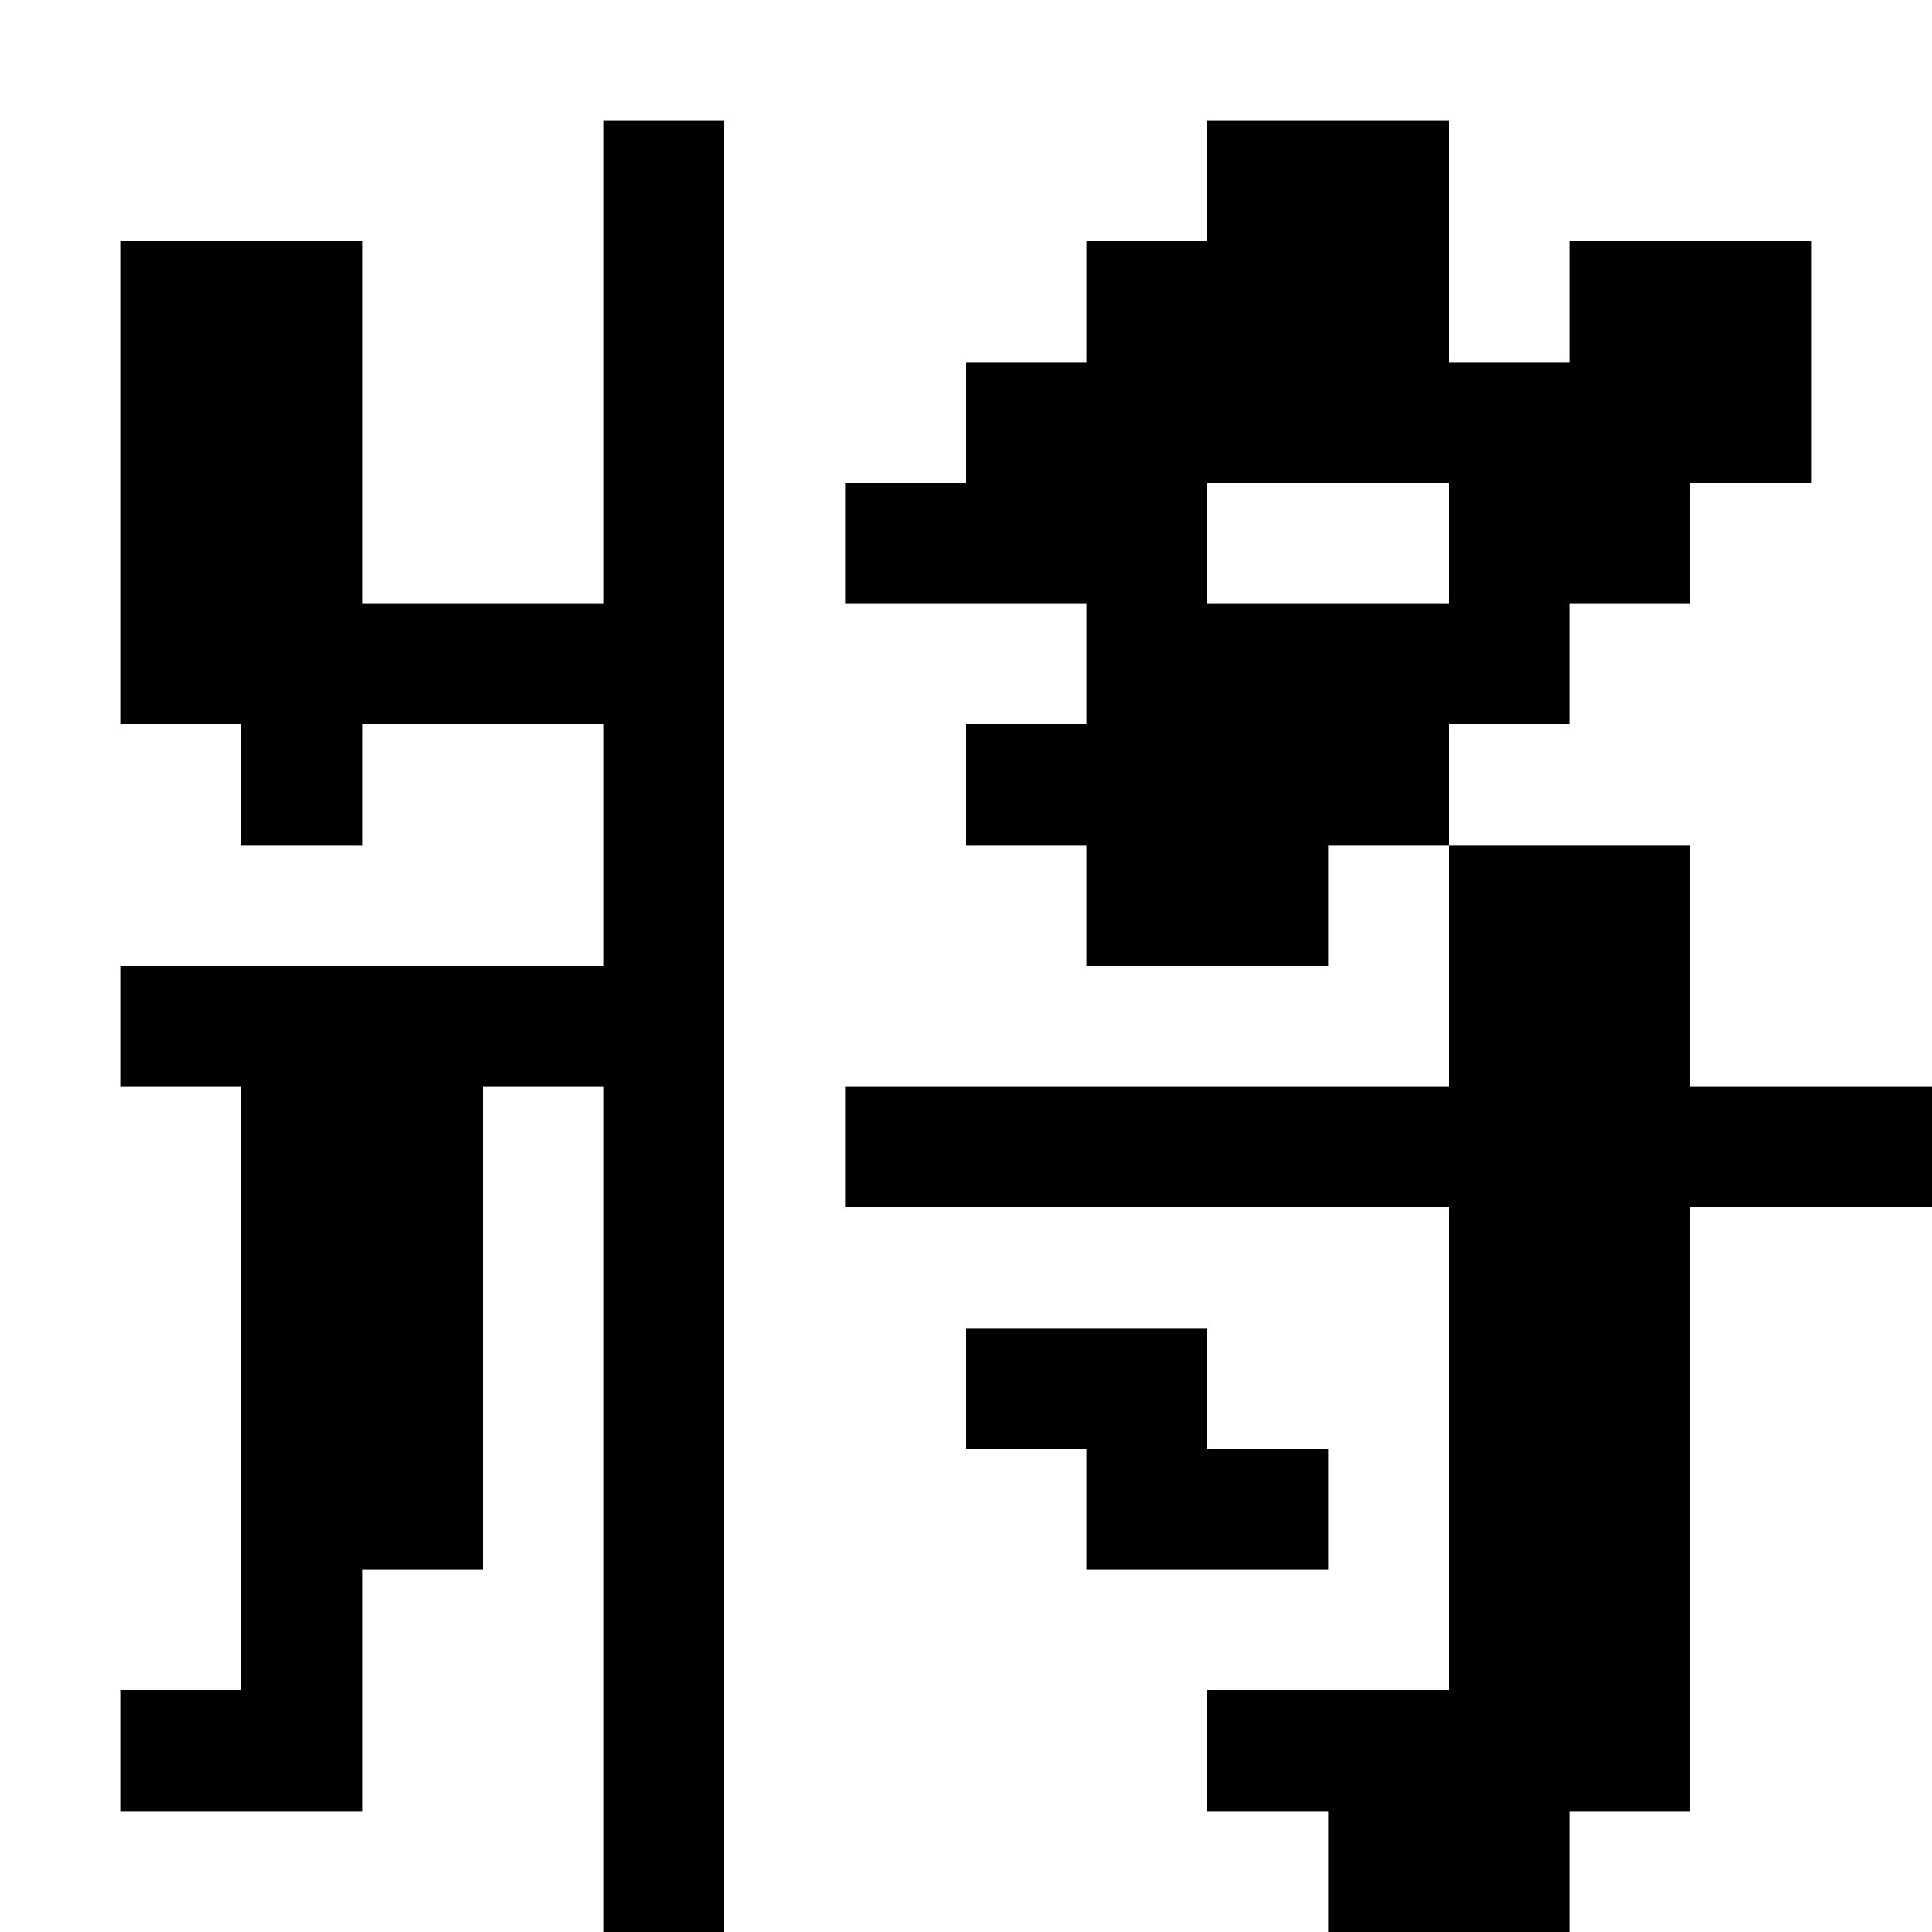
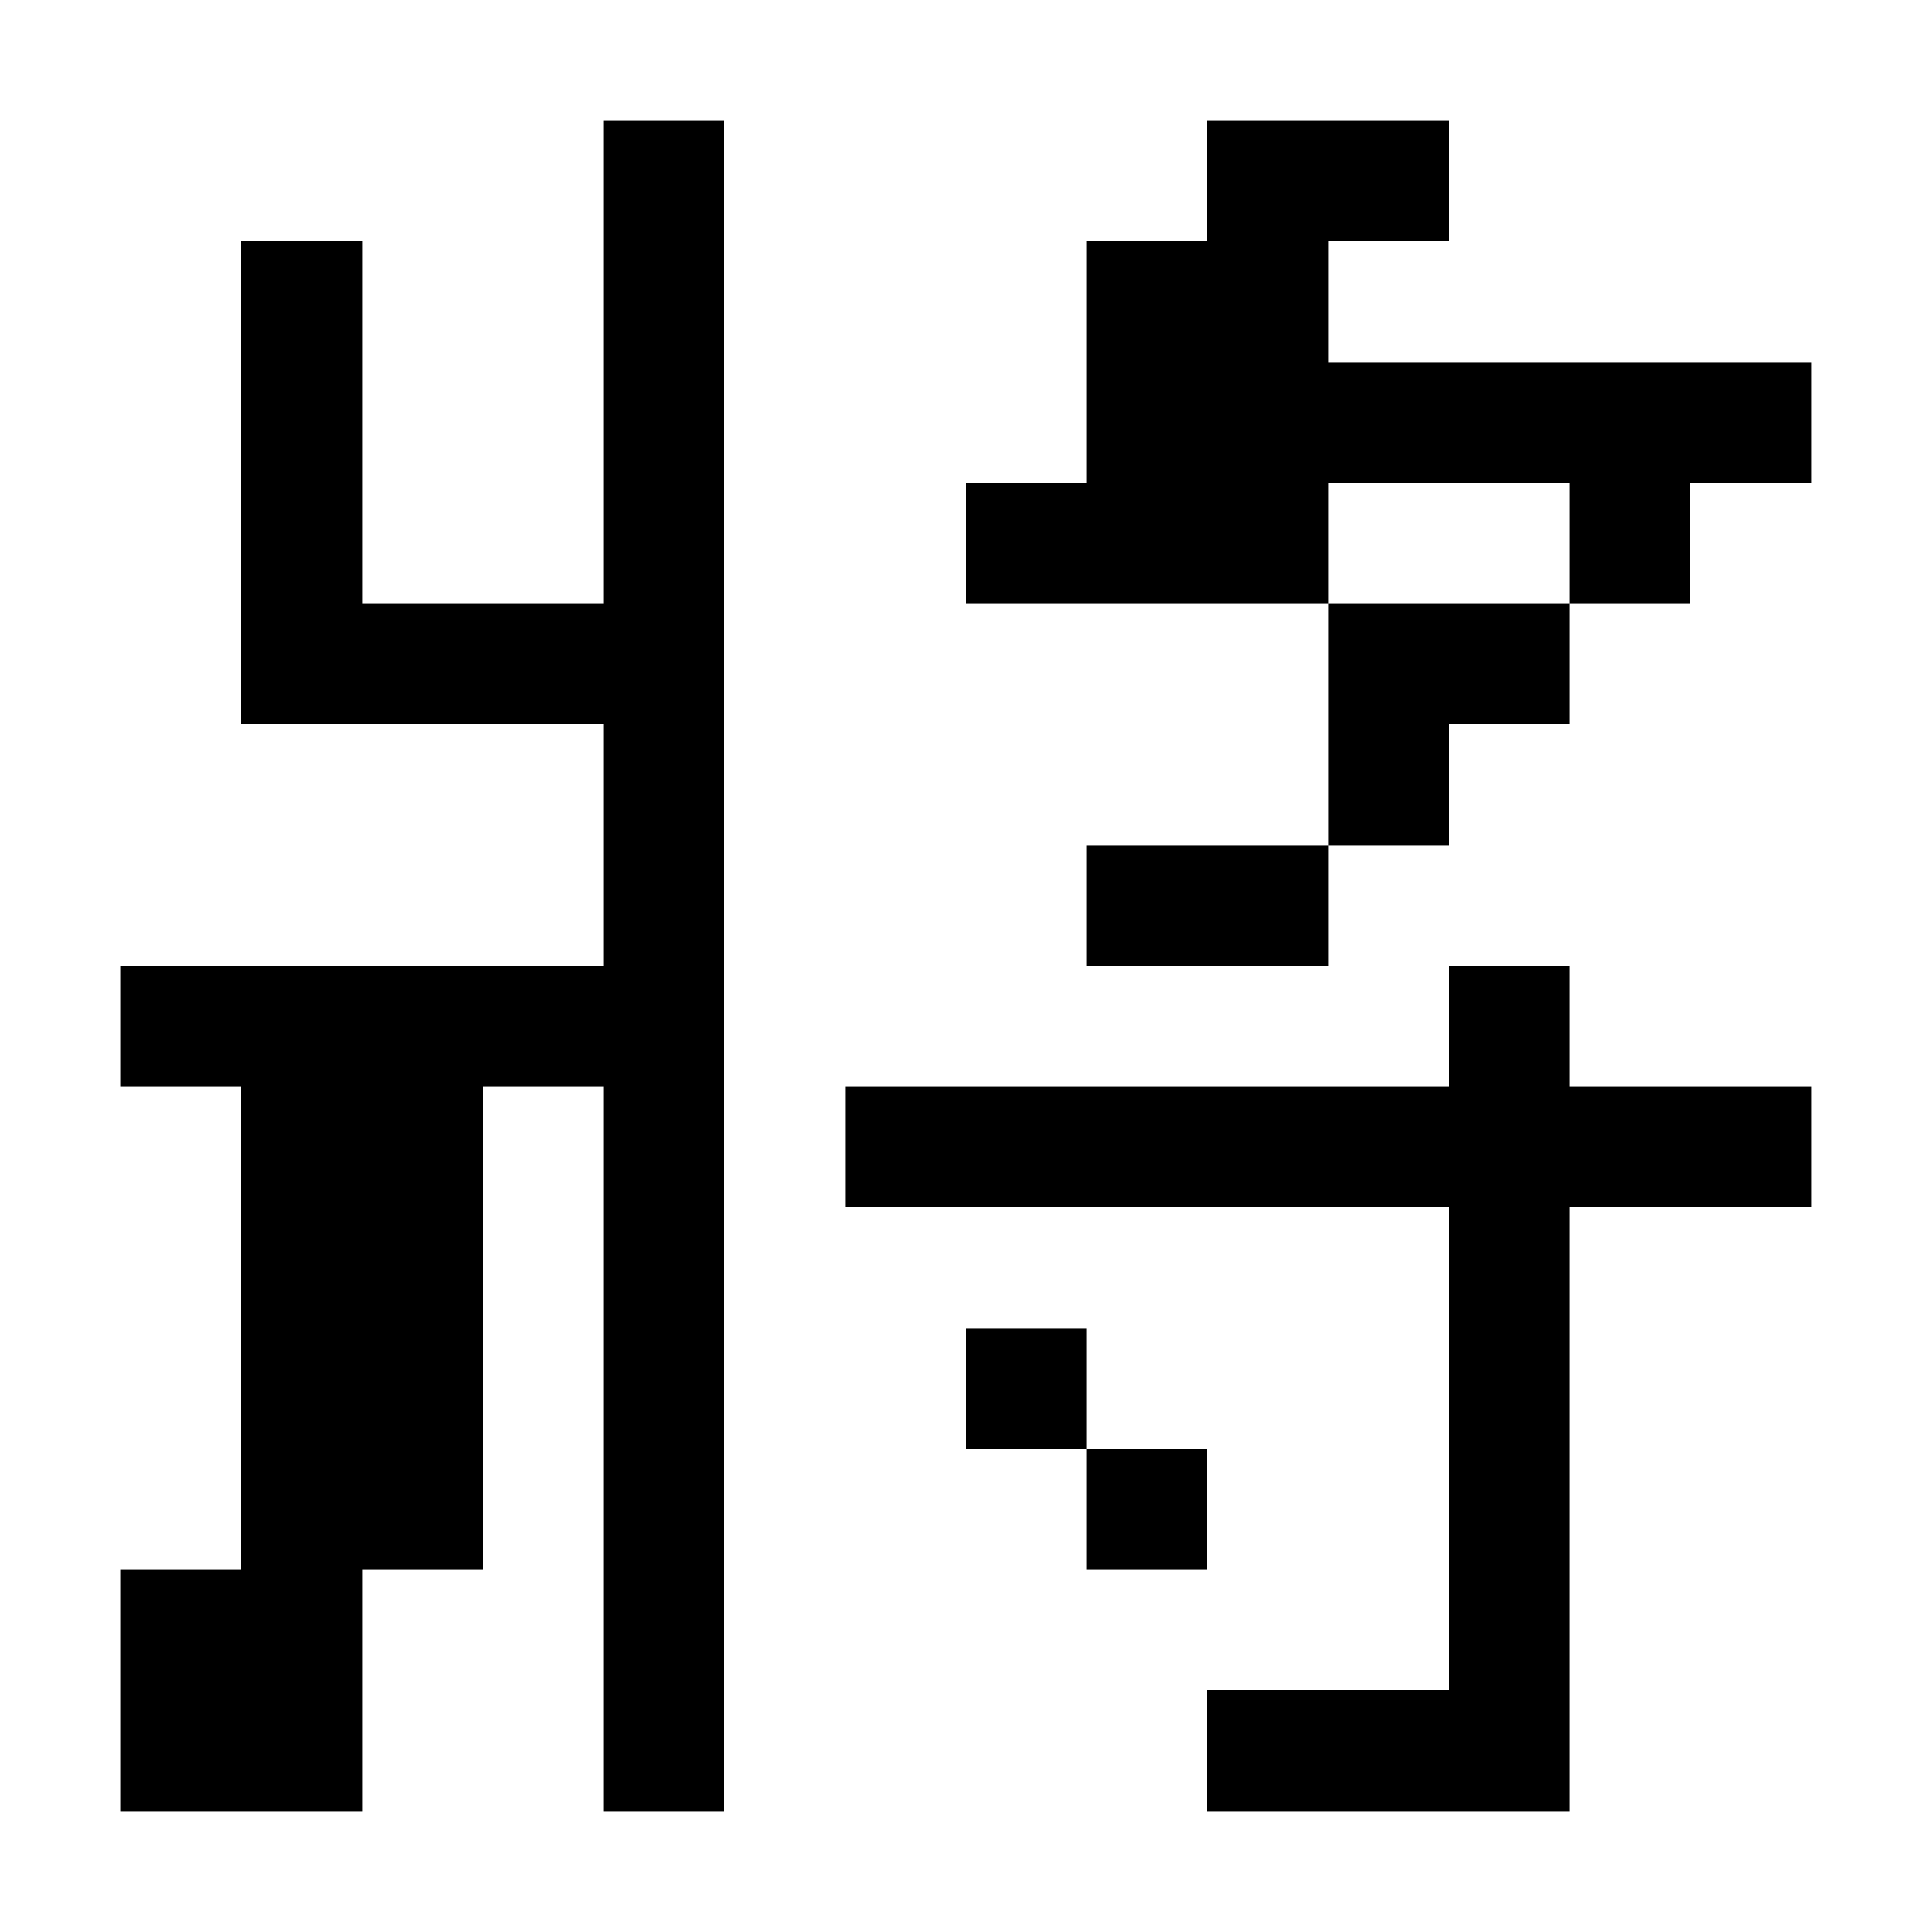
<svg xmlns="http://www.w3.org/2000/svg" viewBox="0 0 16 16" width="16" height="16" shape-rendering="crispEdges">
  <g fill="currentColor">
    <rect x="5" y="1" width="1" height="1" />
    <rect x="10" y="1" width="1" height="1" />
    <rect x="11" y="1" width="1" height="1" />
-     <rect x="1" y="2" width="1" height="1" />
    <rect x="2" y="2" width="1" height="1" />
    <rect x="5" y="2" width="1" height="1" />
    <rect x="9" y="2" width="1" height="1" />
    <rect x="10" y="2" width="1" height="1" />
-     <rect x="11" y="2" width="1" height="1" />
-     <rect x="13" y="2" width="1" height="1" />
-     <rect x="14" y="2" width="1" height="1" />
-     <rect x="1" y="3" width="1" height="1" />
    <rect x="2" y="3" width="1" height="1" />
    <rect x="5" y="3" width="1" height="1" />
-     <rect x="8" y="3" width="1" height="1" />
    <rect x="9" y="3" width="1" height="1" />
    <rect x="10" y="3" width="1" height="1" />
    <rect x="11" y="3" width="1" height="1" />
    <rect x="12" y="3" width="1" height="1" />
    <rect x="13" y="3" width="1" height="1" />
    <rect x="14" y="3" width="1" height="1" />
-     <rect x="1" y="4" width="1" height="1" />
    <rect x="2" y="4" width="1" height="1" />
    <rect x="5" y="4" width="1" height="1" />
-     <rect x="7" y="4" width="1" height="1" />
    <rect x="8" y="4" width="1" height="1" />
    <rect x="9" y="4" width="1" height="1" />
-     <rect x="12" y="4" width="1" height="1" />
+     <rect x="10" y="4" width="1" height="1" />
    <rect x="13" y="4" width="1" height="1" />
-     <rect x="1" y="5" width="1" height="1" />
    <rect x="2" y="5" width="1" height="1" />
    <rect x="3" y="5" width="1" height="1" />
    <rect x="4" y="5" width="1" height="1" />
    <rect x="5" y="5" width="1" height="1" />
-     <rect x="9" y="5" width="1" height="1" />
-     <rect x="10" y="5" width="1" height="1" />
    <rect x="11" y="5" width="1" height="1" />
    <rect x="12" y="5" width="1" height="1" />
-     <rect x="2" y="6" width="1" height="1" />
    <rect x="5" y="6" width="1" height="1" />
-     <rect x="8" y="6" width="1" height="1" />
-     <rect x="9" y="6" width="1" height="1" />
-     <rect x="10" y="6" width="1" height="1" />
    <rect x="11" y="6" width="1" height="1" />
    <rect x="5" y="7" width="1" height="1" />
    <rect x="9" y="7" width="1" height="1" />
    <rect x="10" y="7" width="1" height="1" />
-     <rect x="12" y="7" width="1" height="1" />
-     <rect x="13" y="7" width="1" height="1" />
    <rect x="1" y="8" width="1" height="1" />
    <rect x="2" y="8" width="1" height="1" />
    <rect x="3" y="8" width="1" height="1" />
    <rect x="4" y="8" width="1" height="1" />
    <rect x="5" y="8" width="1" height="1" />
    <rect x="12" y="8" width="1" height="1" />
-     <rect x="13" y="8" width="1" height="1" />
    <rect x="2" y="9" width="1" height="1" />
    <rect x="3" y="9" width="1" height="1" />
    <rect x="5" y="9" width="1" height="1" />
    <rect x="7" y="9" width="1" height="1" />
    <rect x="8" y="9" width="1" height="1" />
    <rect x="9" y="9" width="1" height="1" />
    <rect x="10" y="9" width="1" height="1" />
    <rect x="11" y="9" width="1" height="1" />
    <rect x="12" y="9" width="1" height="1" />
    <rect x="13" y="9" width="1" height="1" />
    <rect x="14" y="9" width="1" height="1" />
-     <rect x="15" y="9" width="1" height="1" />
    <rect x="2" y="10" width="1" height="1" />
    <rect x="3" y="10" width="1" height="1" />
    <rect x="5" y="10" width="1" height="1" />
    <rect x="12" y="10" width="1" height="1" />
-     <rect x="13" y="10" width="1" height="1" />
    <rect x="2" y="11" width="1" height="1" />
    <rect x="3" y="11" width="1" height="1" />
    <rect x="5" y="11" width="1" height="1" />
    <rect x="8" y="11" width="1" height="1" />
-     <rect x="9" y="11" width="1" height="1" />
    <rect x="12" y="11" width="1" height="1" />
-     <rect x="13" y="11" width="1" height="1" />
    <rect x="2" y="12" width="1" height="1" />
    <rect x="3" y="12" width="1" height="1" />
    <rect x="5" y="12" width="1" height="1" />
    <rect x="9" y="12" width="1" height="1" />
-     <rect x="10" y="12" width="1" height="1" />
    <rect x="12" y="12" width="1" height="1" />
-     <rect x="13" y="12" width="1" height="1" />
+     <rect x="1" y="13" width="1" height="1" />
    <rect x="2" y="13" width="1" height="1" />
    <rect x="5" y="13" width="1" height="1" />
    <rect x="12" y="13" width="1" height="1" />
-     <rect x="13" y="13" width="1" height="1" />
    <rect x="1" y="14" width="1" height="1" />
    <rect x="2" y="14" width="1" height="1" />
    <rect x="5" y="14" width="1" height="1" />
    <rect x="10" y="14" width="1" height="1" />
    <rect x="11" y="14" width="1" height="1" />
    <rect x="12" y="14" width="1" height="1" />
-     <rect x="13" y="14" width="1" height="1" />
-     <rect x="5" y="15" width="1" height="1" />
-     <rect x="11" y="15" width="1" height="1" />
-     <rect x="12" y="15" width="1" height="1" />
  </g>
</svg>
